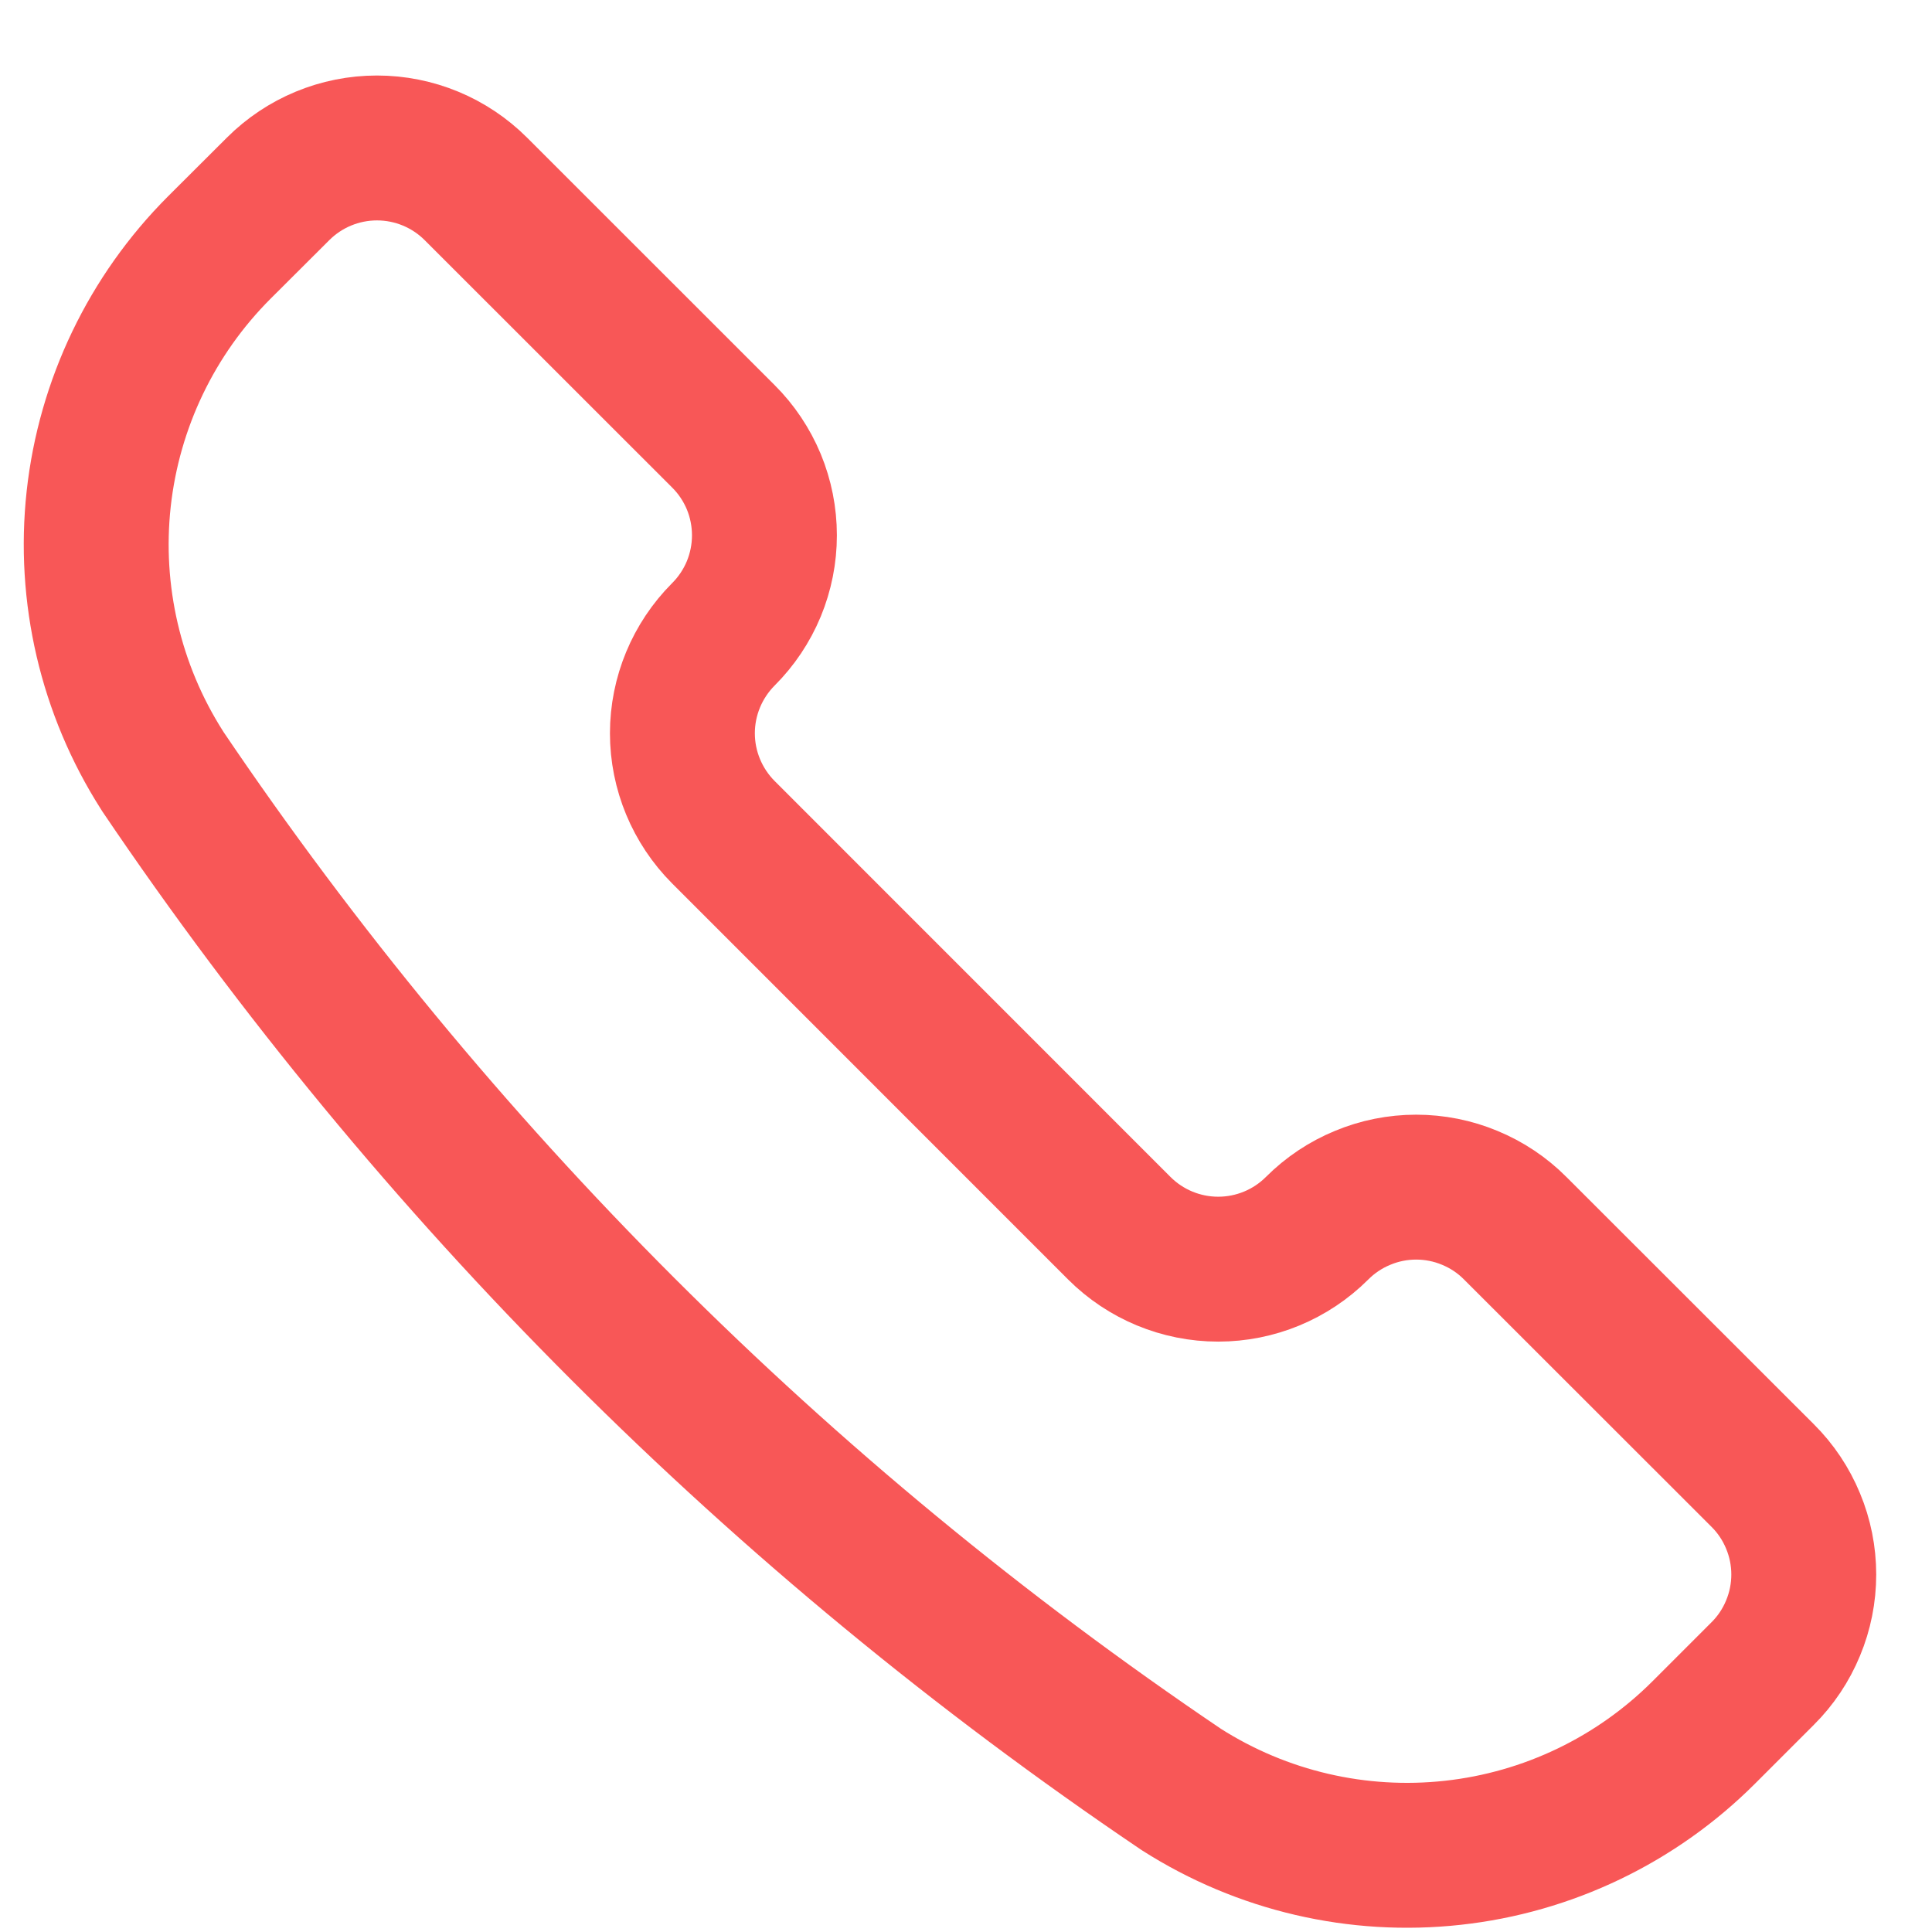
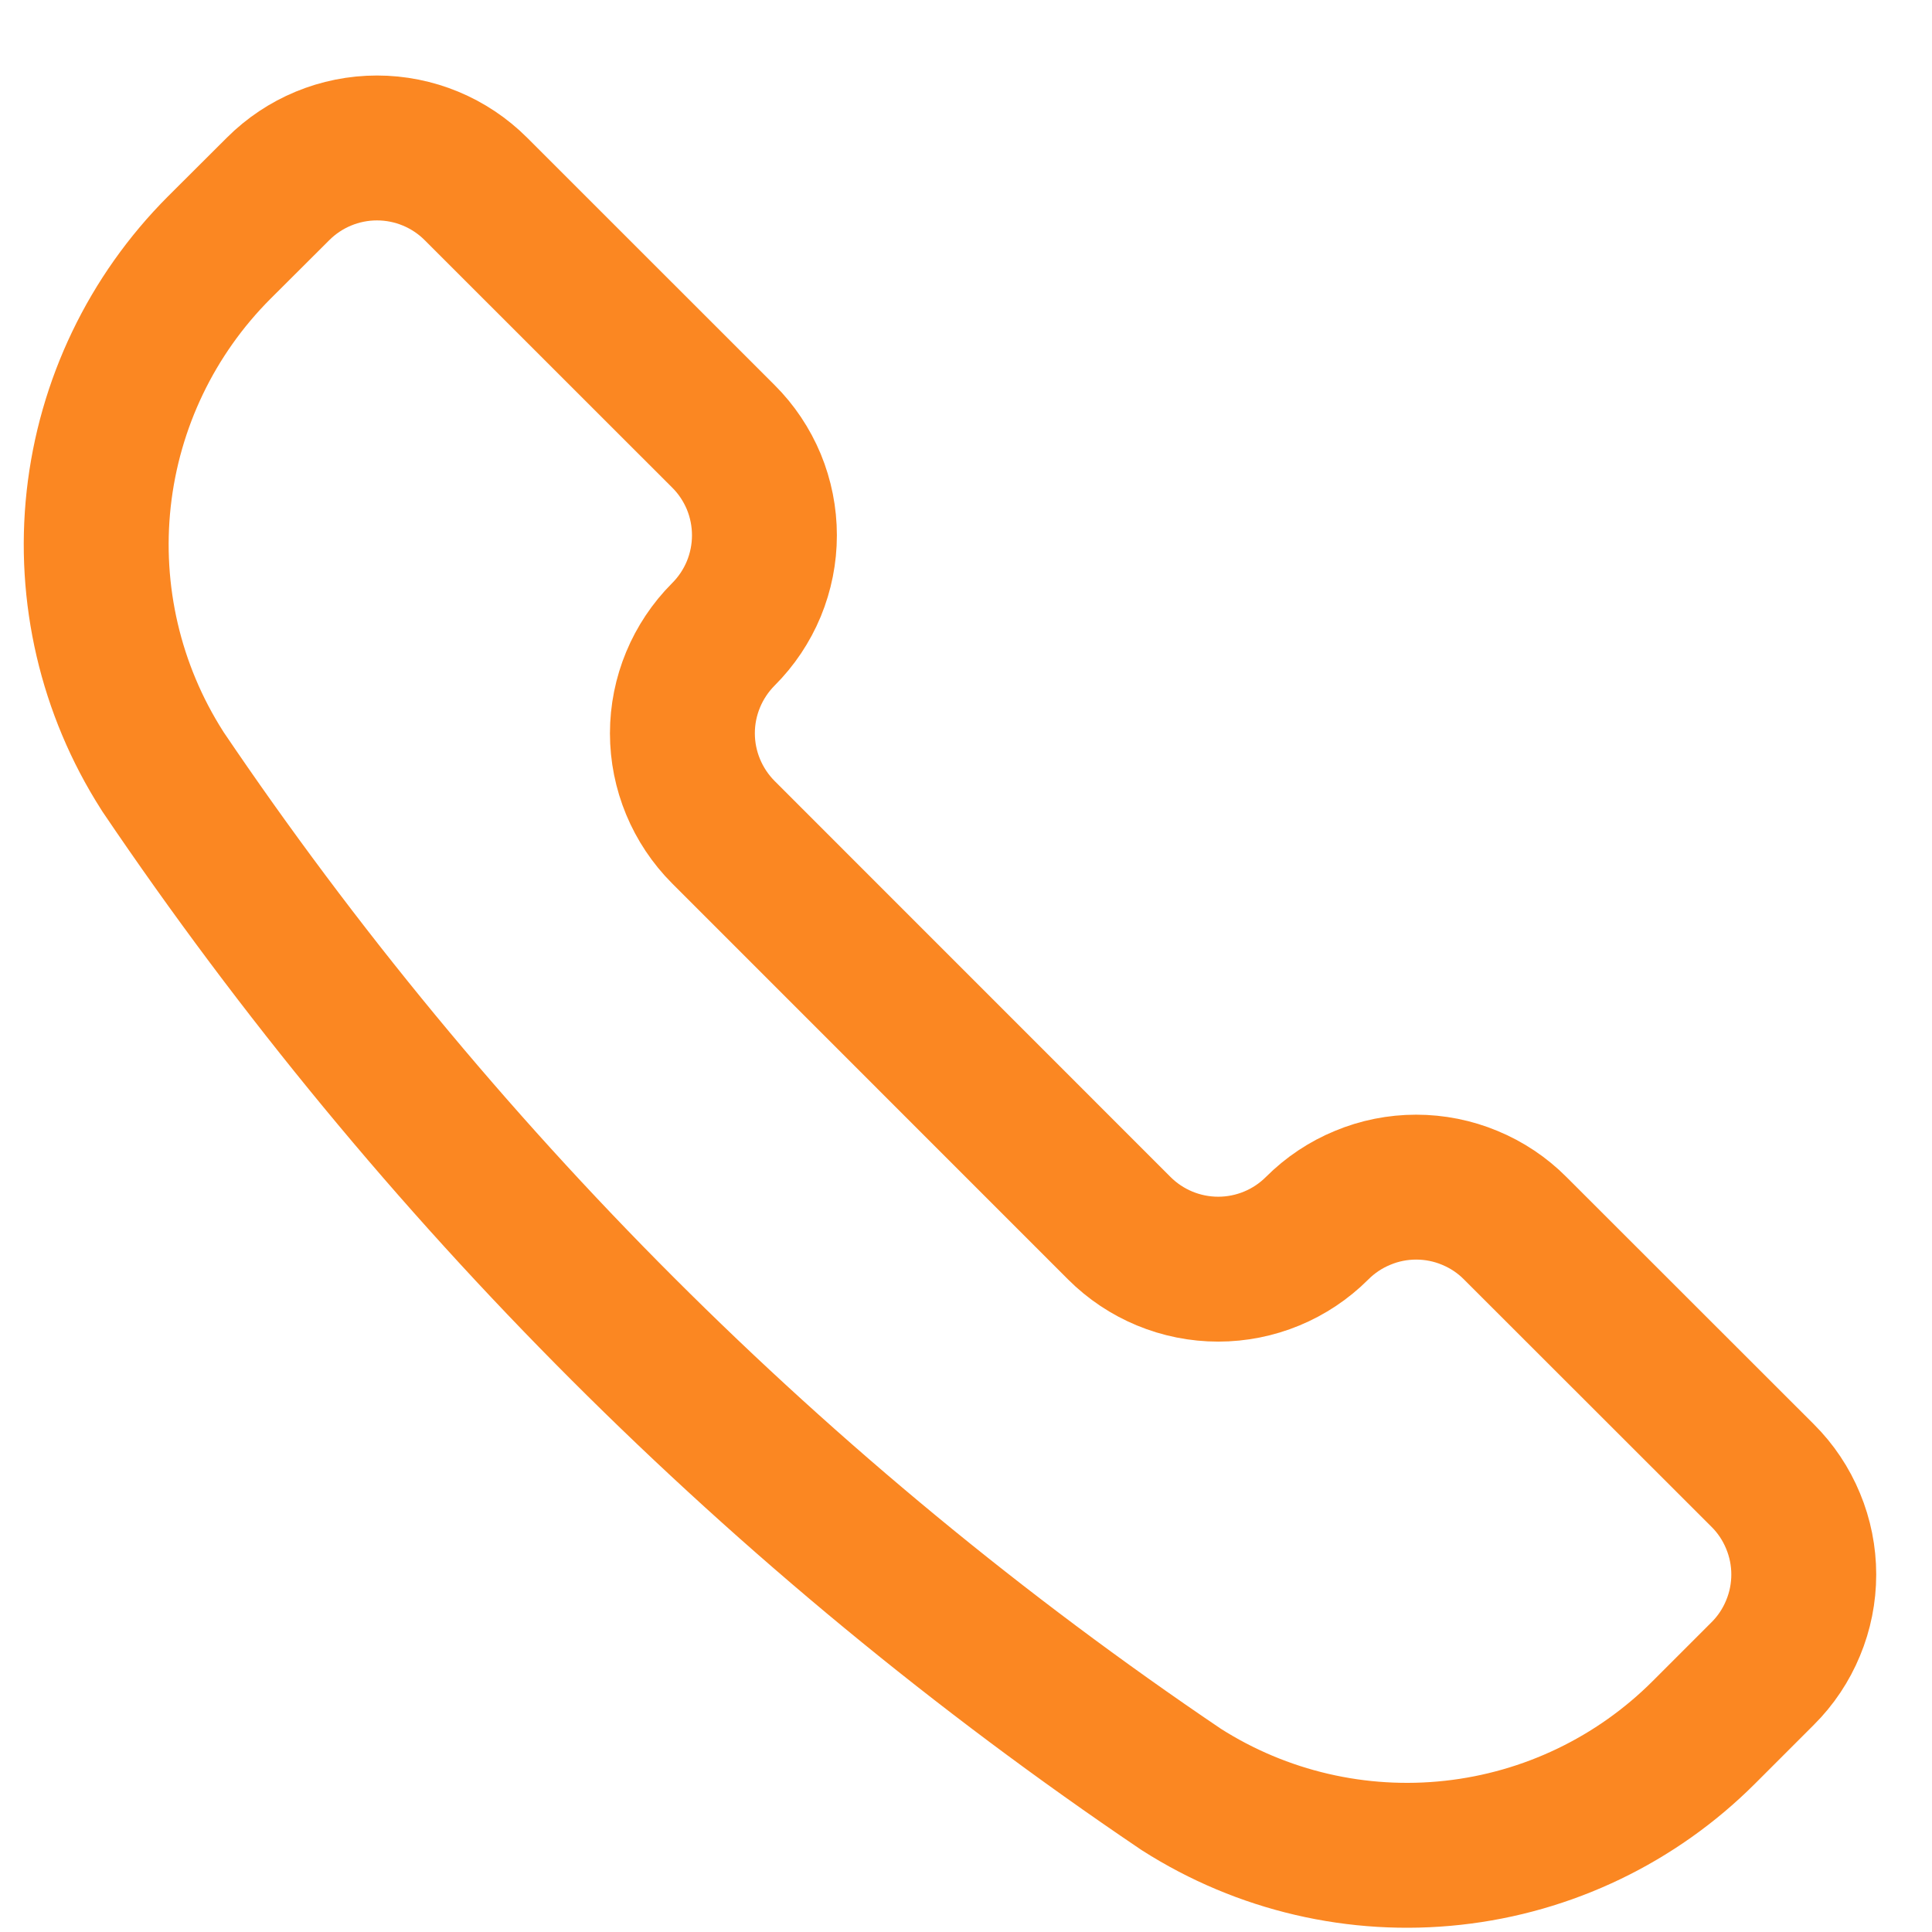
<svg xmlns="http://www.w3.org/2000/svg" width="24" height="24" viewBox="0 0 24 24" fill="none">
-   <path d="M14.665 22.223L14.677 22.231C15.678 22.869 16.868 23.146 18.048 23.016C19.228 22.887 20.329 22.358 21.168 21.518L21.897 20.789C22.059 20.628 22.187 20.436 22.274 20.225C22.362 20.014 22.407 19.788 22.407 19.559C22.407 19.331 22.362 19.105 22.274 18.894C22.187 18.683 22.059 18.491 21.897 18.33L18.822 15.257C18.661 15.095 18.469 14.967 18.258 14.88C18.047 14.792 17.821 14.747 17.592 14.747C17.364 14.747 17.137 14.792 16.927 14.88C16.715 14.967 16.524 15.095 16.362 15.257C16.036 15.583 15.594 15.766 15.133 15.766C14.672 15.766 14.23 15.583 13.904 15.257L8.986 10.338C8.661 10.012 8.477 9.57 8.477 9.109C8.477 8.648 8.661 8.206 8.986 7.88C9.148 7.718 9.276 7.527 9.364 7.315C9.451 7.104 9.496 6.878 9.496 6.65C9.496 6.421 9.451 6.195 9.364 5.984C9.276 5.773 9.148 5.581 8.986 5.42L5.912 2.347C5.586 2.021 5.144 1.838 4.683 1.838C4.222 1.838 3.78 2.021 3.454 2.347L2.723 3.076C1.884 3.916 1.356 5.016 1.226 6.197C1.097 7.377 1.374 8.566 2.012 9.567L2.019 9.579C5.387 14.563 9.68 18.855 14.665 22.223V22.223Z" stroke="#F85757" stroke-width="1.8" stroke-linecap="round" stroke-linejoin="round" />
+   <path d="M14.665 22.223L14.677 22.231C15.678 22.869 16.868 23.146 18.048 23.016C19.228 22.887 20.329 22.358 21.168 21.518L21.897 20.789C22.059 20.628 22.187 20.436 22.274 20.225C22.362 20.014 22.407 19.788 22.407 19.559C22.407 19.331 22.362 19.105 22.274 18.894C22.187 18.683 22.059 18.491 21.897 18.33L18.822 15.257C18.661 15.095 18.469 14.967 18.258 14.88C18.047 14.792 17.821 14.747 17.592 14.747C17.364 14.747 17.137 14.792 16.927 14.88C16.715 14.967 16.524 15.095 16.362 15.257C16.036 15.583 15.594 15.766 15.133 15.766C14.672 15.766 14.23 15.583 13.904 15.257L8.986 10.338C8.661 10.012 8.477 9.57 8.477 9.109C8.477 8.648 8.661 8.206 8.986 7.88C9.148 7.718 9.276 7.527 9.364 7.315C9.451 7.104 9.496 6.878 9.496 6.65C9.496 6.421 9.451 6.195 9.364 5.984C9.276 5.773 9.148 5.581 8.986 5.42L5.912 2.347C5.586 2.021 5.144 1.838 4.683 1.838C4.222 1.838 3.78 2.021 3.454 2.347L2.723 3.076C1.884 3.916 1.356 5.016 1.226 6.197C1.097 7.377 1.374 8.566 2.012 9.567L2.019 9.579C5.387 14.563 9.68 18.855 14.665 22.223V22.223Z" stroke="#fb8722" stroke-width="1.8" stroke-linecap="round" stroke-linejoin="round" />
</svg>
